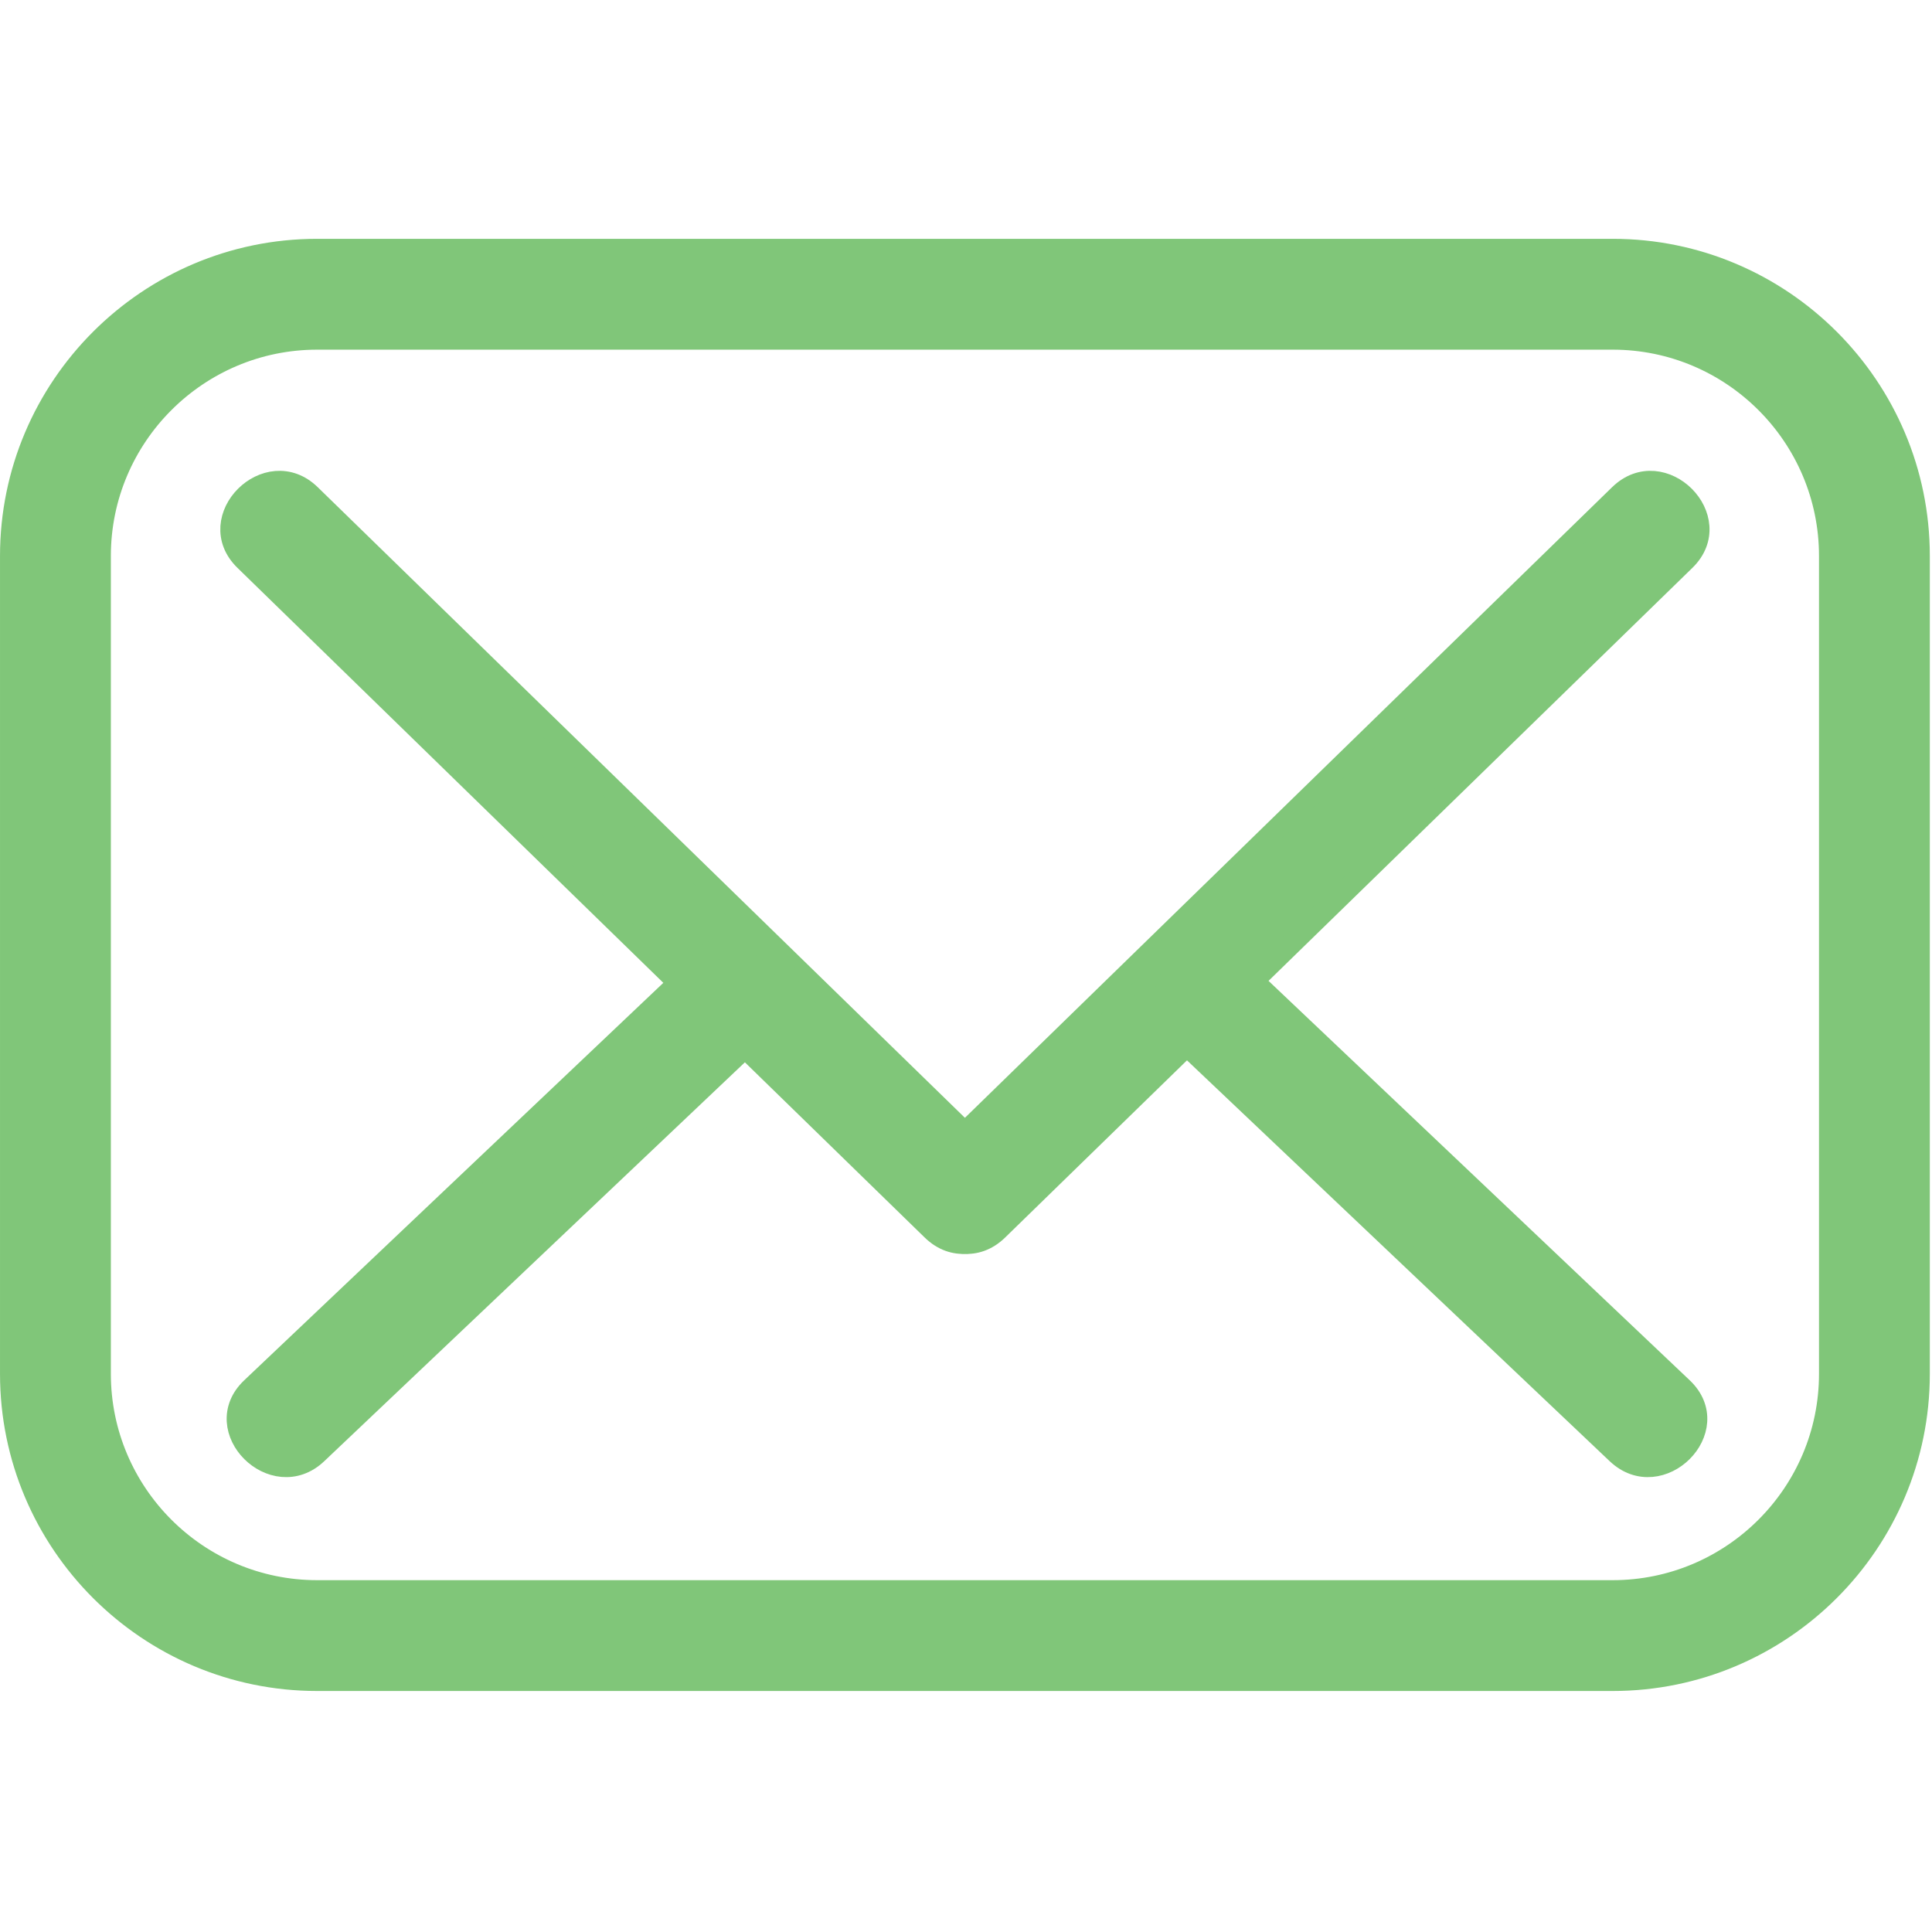
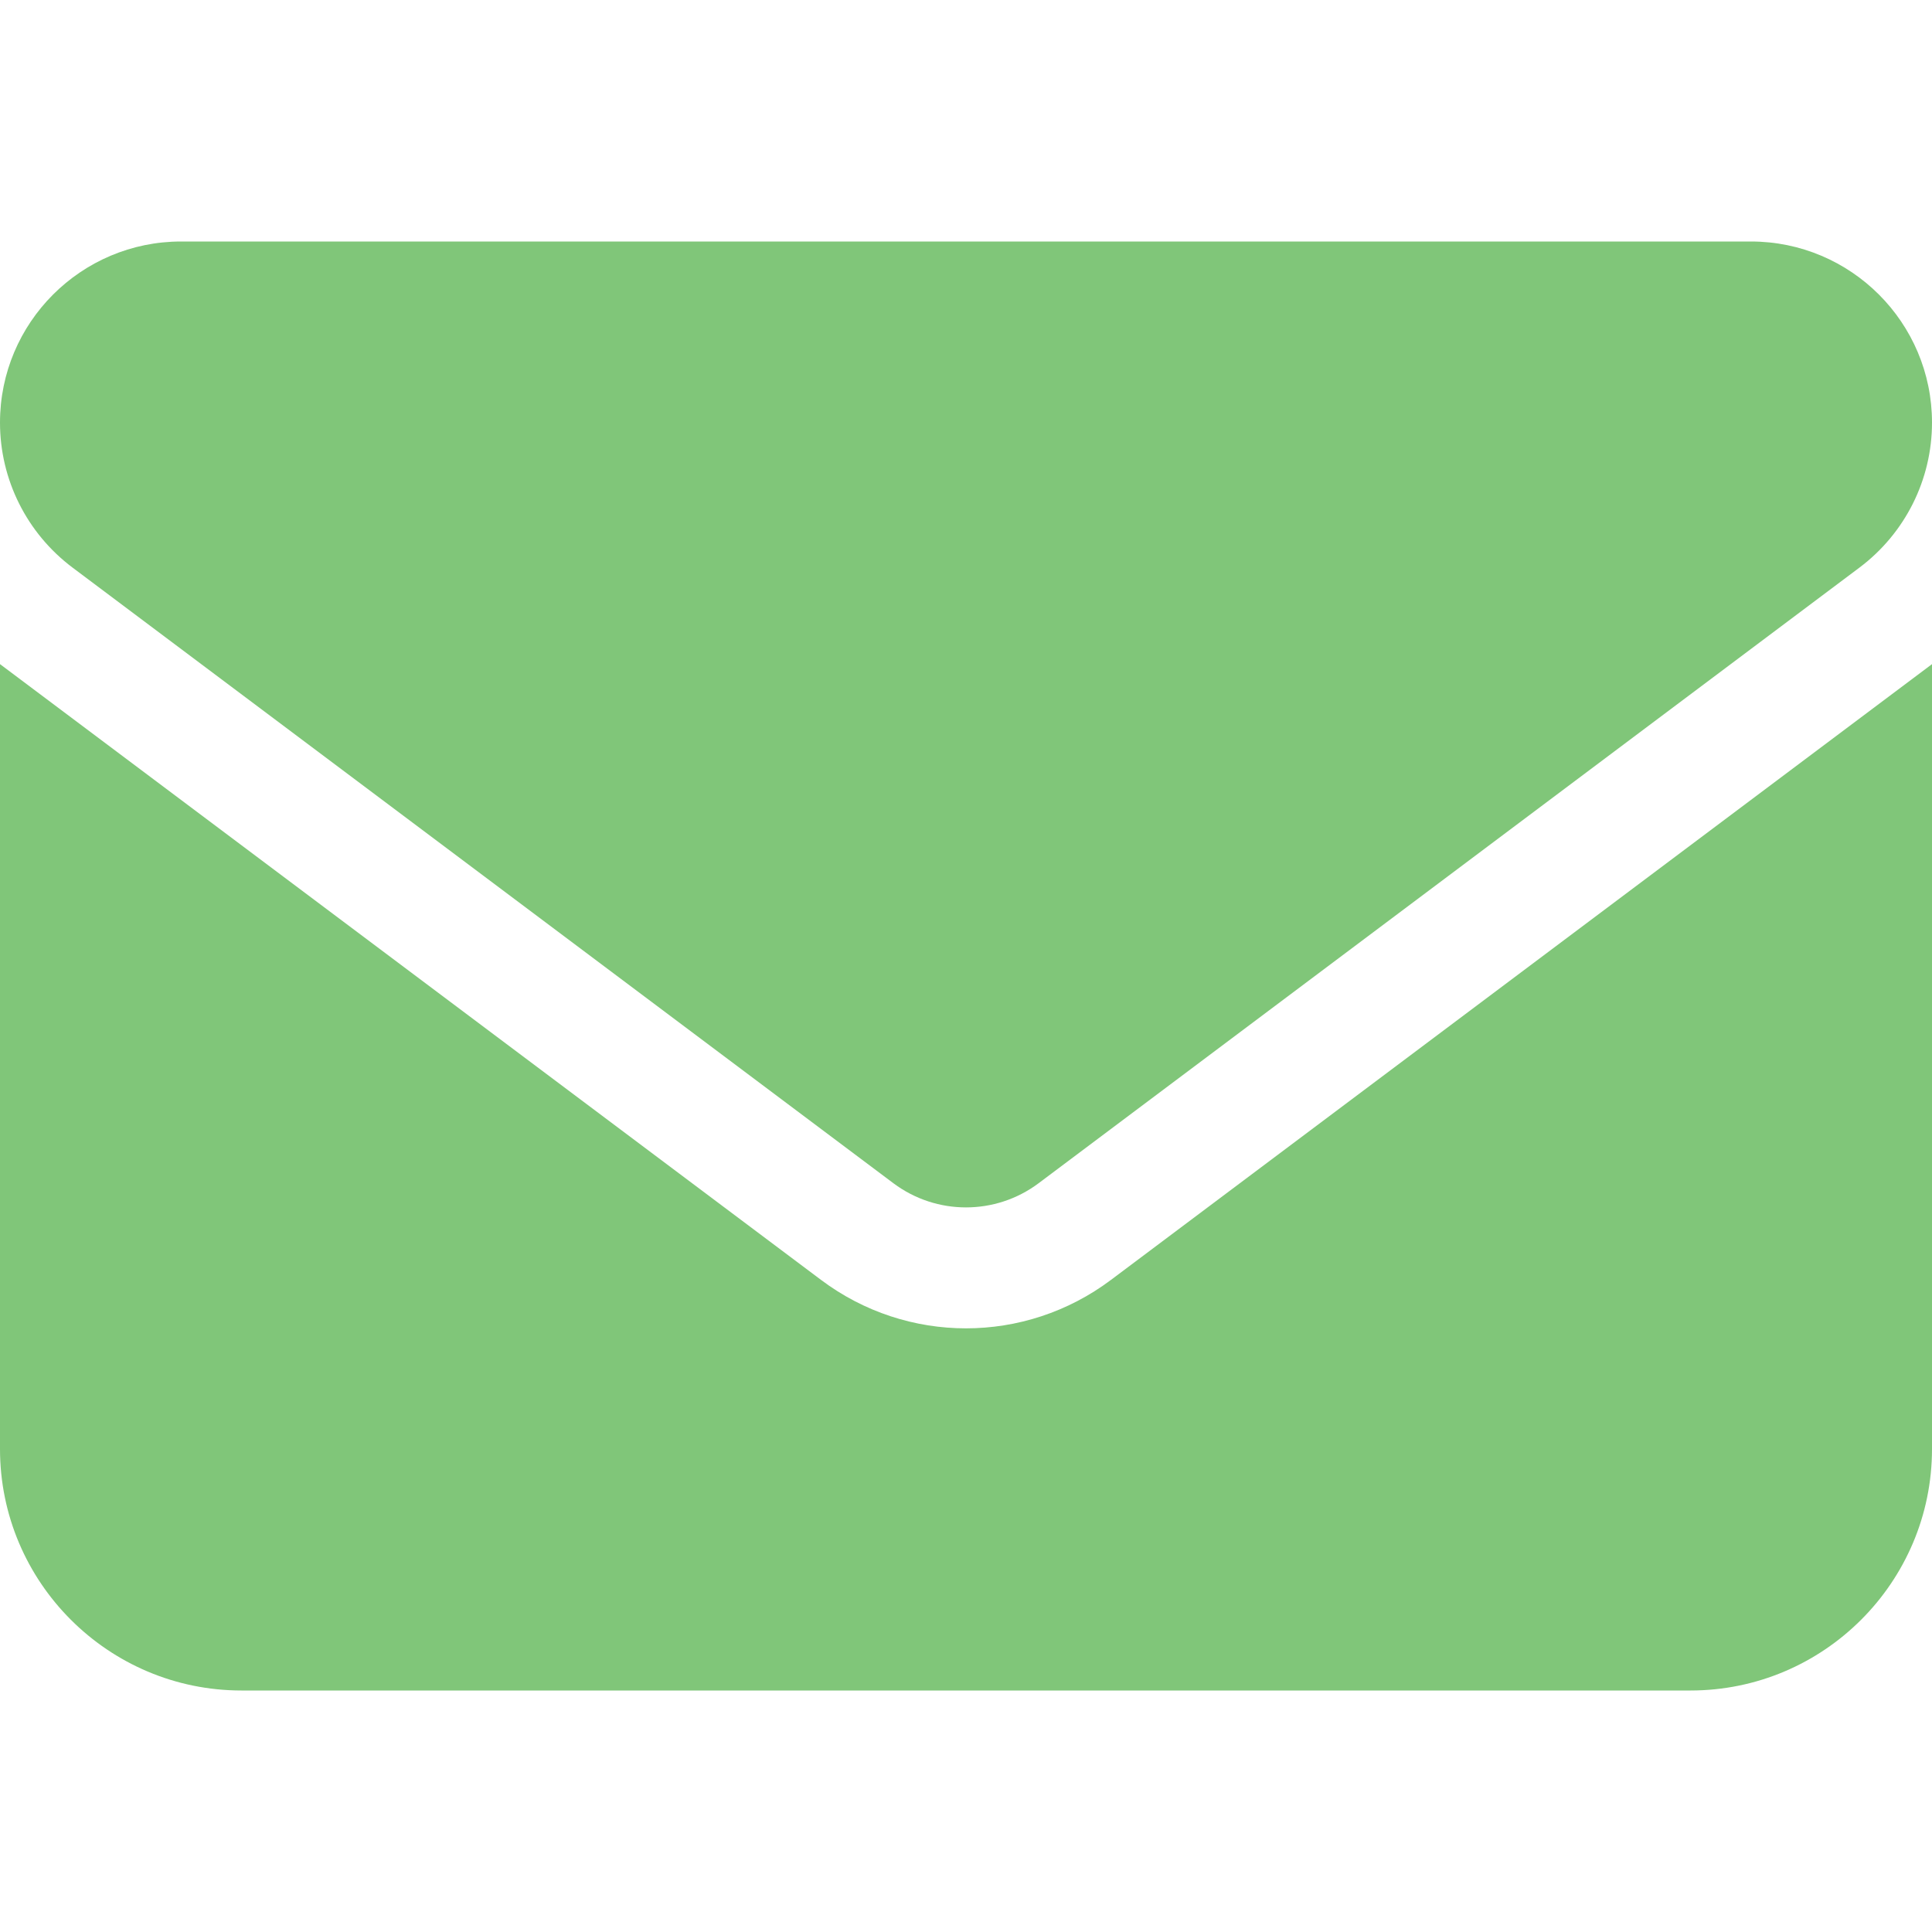
- <svg xmlns="http://www.w3.org/2000/svg" version="1.1" width="256" height="256" viewBox="0 0 256 256" xml:space="preserve">
-   <defs fill="#80c679">
- </defs>
-   <g style="stroke:#80c679; stroke-width: 0; stroke-dasharray:#80c679; stroke-linecap: butt; stroke-linejoin: miter; stroke-miterlimit: 10; fill:#80c679; fill-rule: nonzero; opacity: 1;" transform="translate(1.406593 1.406593) scale(2.81 2.81)">
-     <path d="M 75.546 78.738 H 14.455 C 6.484 78.738 0 72.254 0 64.283 V 25.716 c 0 -7.97 6.485 -14.455 14.455 -14.455 h 61.091 c 7.97 0 14.454 6.485 14.454 14.455 v 38.567 C 90 72.254 83.516 78.738 75.546 78.738 z M 14.455 15.488 c -5.64 0 -10.228 4.588 -10.228 10.228 v 38.567 c 0 5.64 4.588 10.229 10.228 10.229 h 61.091 c 5.64 0 10.228 -4.589 10.228 -10.229 V 25.716 c 0 -5.64 -4.588 -10.228 -10.228 -10.228 H 14.455 z" style="stroke:#80c679; stroke-width: 1; stroke-dasharray:#80c679; stroke-linecap: butt; stroke-linejoin: miter; stroke-miterlimit: 10; fill:#80c679; fill-rule: nonzero; opacity: 1;" transform=" matrix(1 0 0 1 0 0) " stroke-linecap="round" />
-     <path d="M 11.044 25.917 C 21.848 36.445 32.652 46.972 43.456 57.5 c 2.014 1.962 5.105 -1.122 3.088 -3.088 C 35.74 43.885 24.936 33.357 14.132 22.83 C 12.118 20.867 9.027 23.952 11.044 25.917 L 11.044 25.917 z" style="stroke:#80c679; stroke-width: 1; stroke-dasharray:#80c679; stroke-linecap: butt; stroke-linejoin: miter; stroke-miterlimit: 10; fill:#80c679; fill-rule: nonzero; opacity: 1;" transform=" matrix(1 0 0 1 0 0) " stroke-linecap="round" />
-     <path d="M 46.544 57.5 c 10.804 -10.527 21.608 -21.055 32.412 -31.582 c 2.016 -1.965 -1.073 -5.051 -3.088 -3.088 C 65.064 33.357 54.26 43.885 43.456 54.412 C 41.44 56.377 44.529 59.463 46.544 57.5 L 46.544 57.5 z" style="stroke:#80c679; stroke-width: 1; stroke-dasharray:#80c679; stroke-linecap: butt; stroke-linejoin: miter; stroke-miterlimit: 10; fill:#80c679; fill-rule: nonzero; opacity: 1;" transform=" matrix(1 0 0 1 0 0) " stroke-linecap="round" />
-     <path d="M 78.837 64.952 c -7.189 -6.818 -14.379 -13.635 -21.568 -20.453 c -2.039 -1.933 -5.132 1.149 -3.088 3.088 c 7.189 6.818 14.379 13.635 21.568 20.453 C 77.788 69.973 80.881 66.89 78.837 64.952 L 78.837 64.952 z" style="stroke:#80c679; stroke-width: 1; stroke-dasharray:#80c679; stroke-linecap: butt; stroke-linejoin: miter; stroke-miterlimit: 10; fill:#80c679; fill-rule: nonzero; opacity: 1;" transform=" matrix(1 0 0 1 0 0) " stroke-linecap="round" />
-     <path d="M 14.446 68.039 c 7.189 -6.818 14.379 -13.635 21.568 -20.453 c 2.043 -1.938 -1.048 -5.022 -3.088 -3.088 c -7.189 6.818 -14.379 13.635 -21.568 20.453 C 9.315 66.889 12.406 69.974 14.446 68.039 L 14.446 68.039 z" style="stroke:#80c679; stroke-width: 1; stroke-dasharray:#80c679; stroke-linecap: butt; stroke-linejoin: miter; stroke-miterlimit: 10; fill:#80c679; fill-rule: nonzero; opacity: 1;" transform=" matrix(1 0 0 1 0 0) " stroke-linecap="round" />
-   </g>
+ <svg xmlns="http://www.w3.org/2000/svg" viewBox="0 0 512 512">
+   <path d="M48 64C21.5 64 0 85.5 0 112c0 15.1 7.1 29.3 19.2 38.4L236.8 313.6c11.4 8.5 27 8.5 38.4 0L492.8 150.4c12.1-9.1 19.2-23.3 19.2-38.4c0-26.5-21.5-48-48-48H48zM0 176V384c0 35.3 28.7 64 64 64H448c35.3 0 64-28.7 64-64V176L294.4 339.2c-22.8 17.1-54 17.1-76.8 0L0 176z" fill="#80c679" />
</svg>
